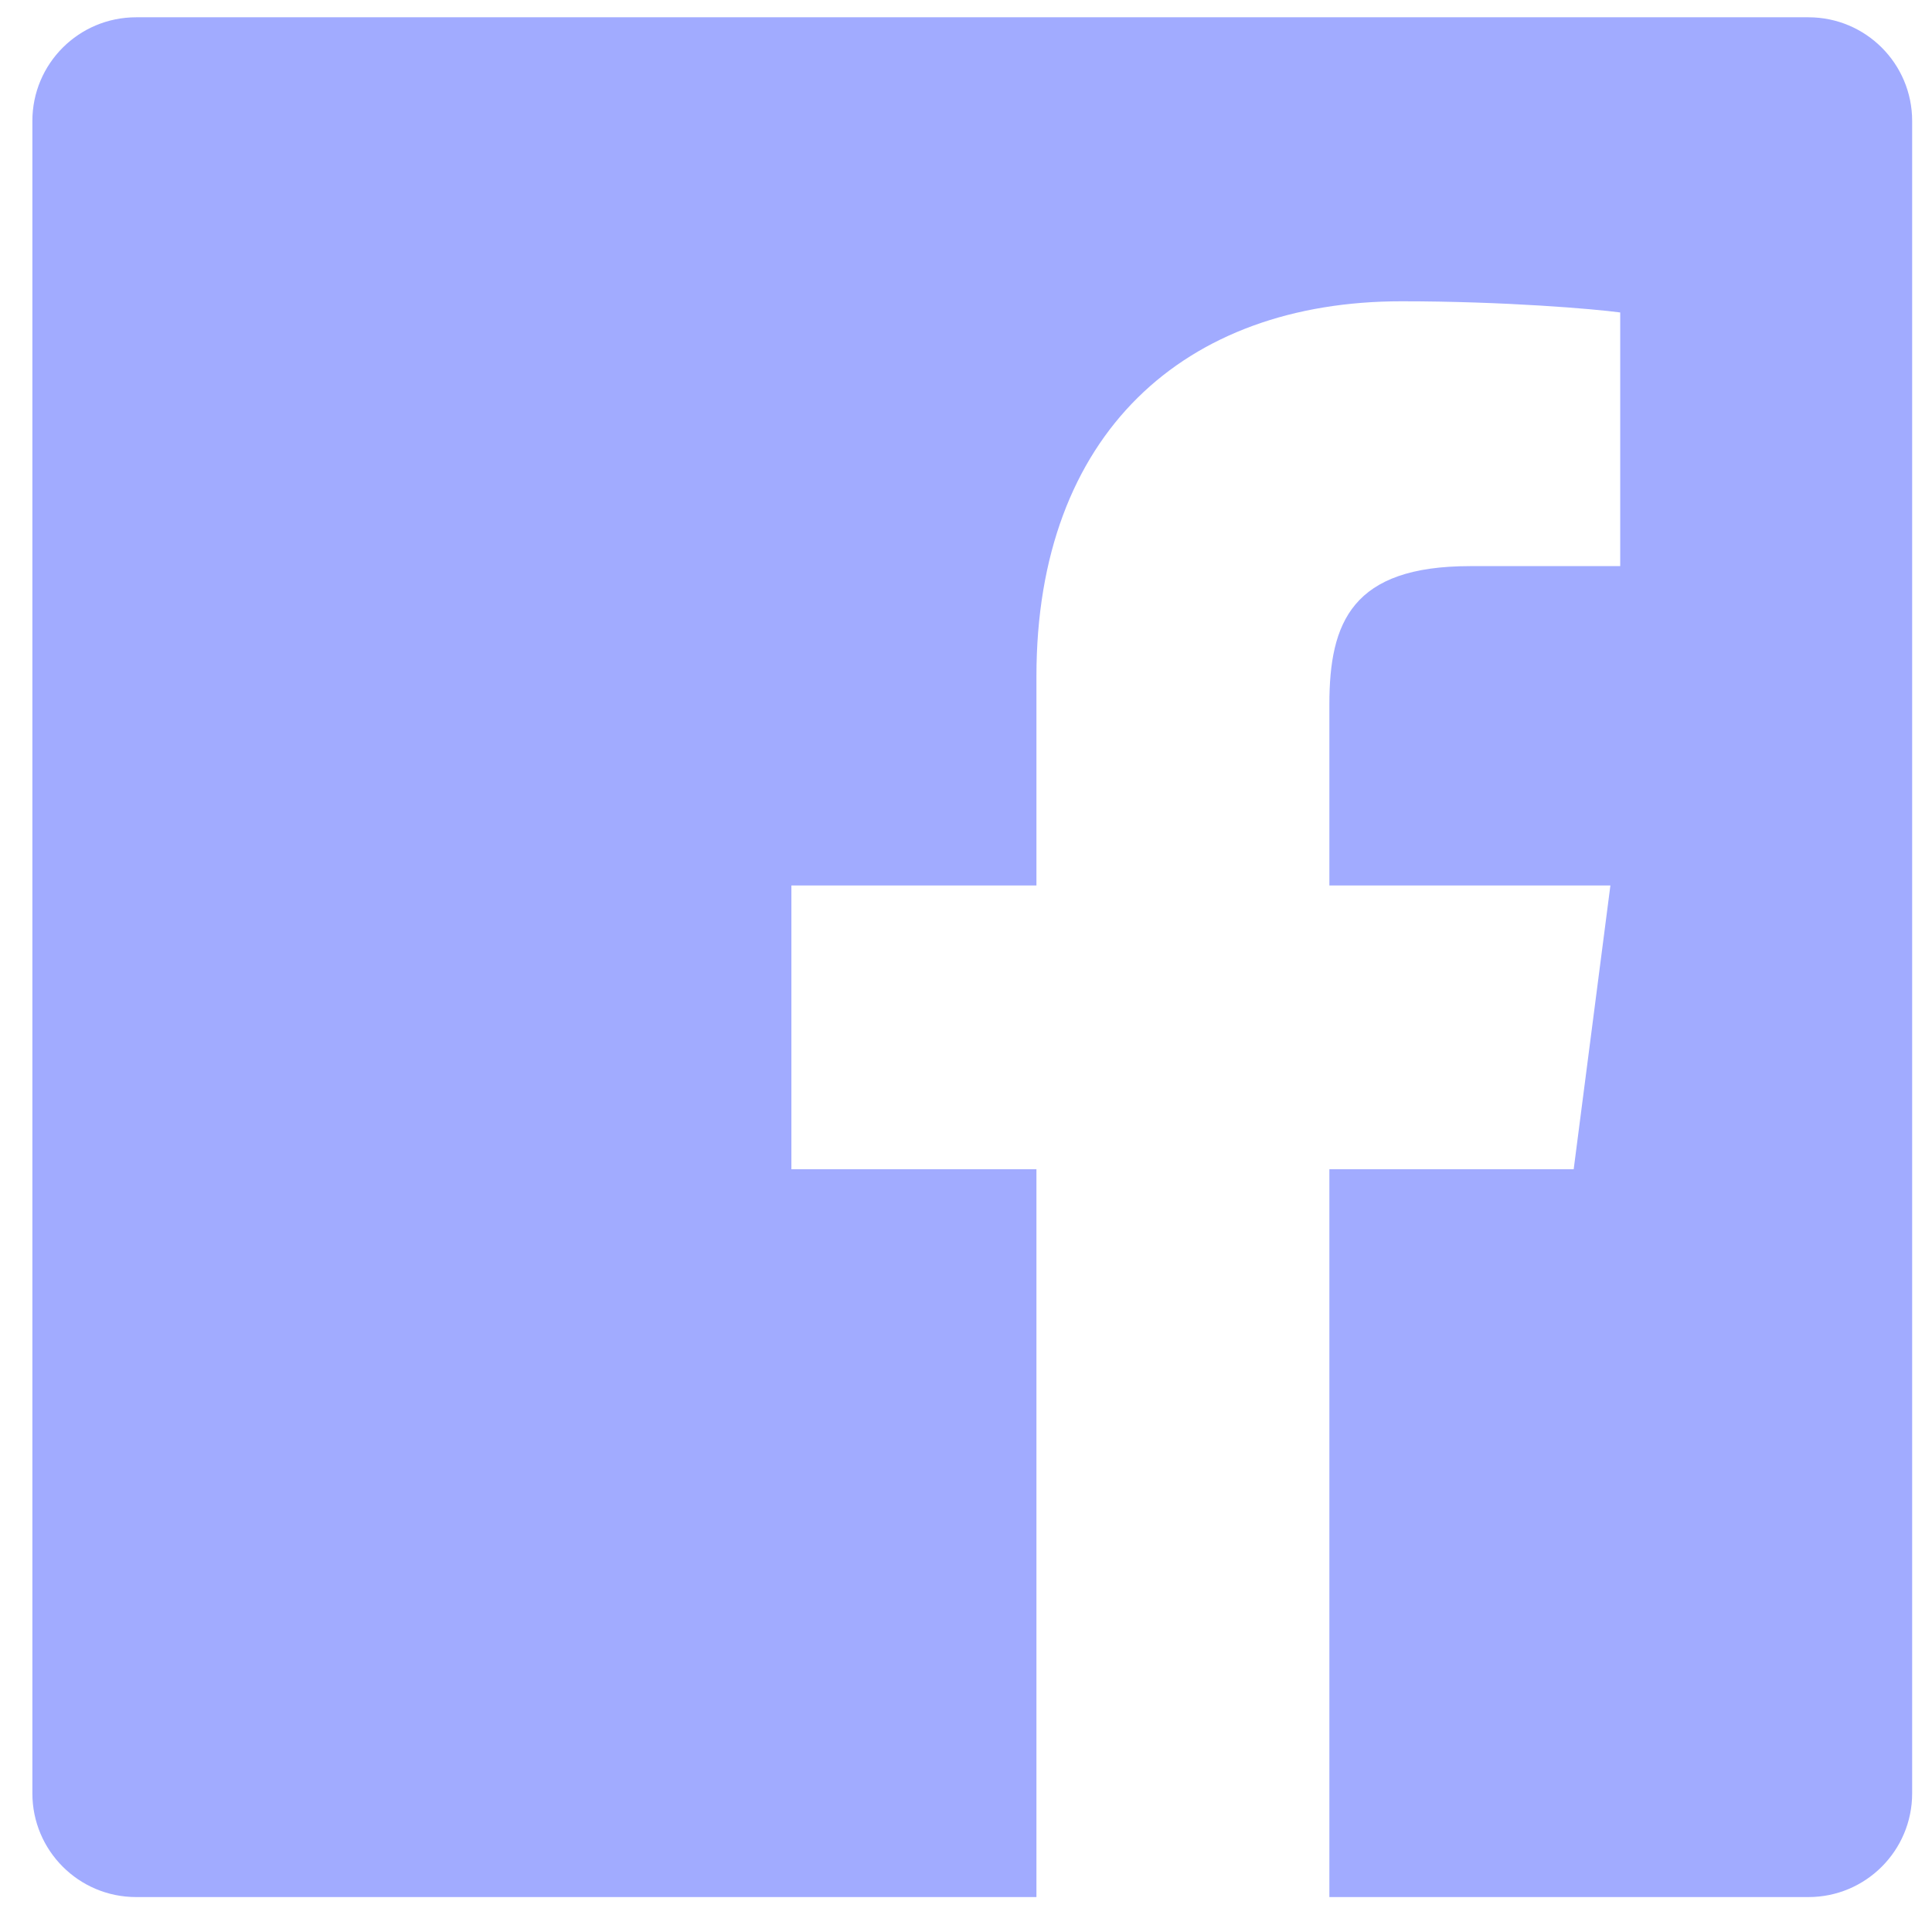
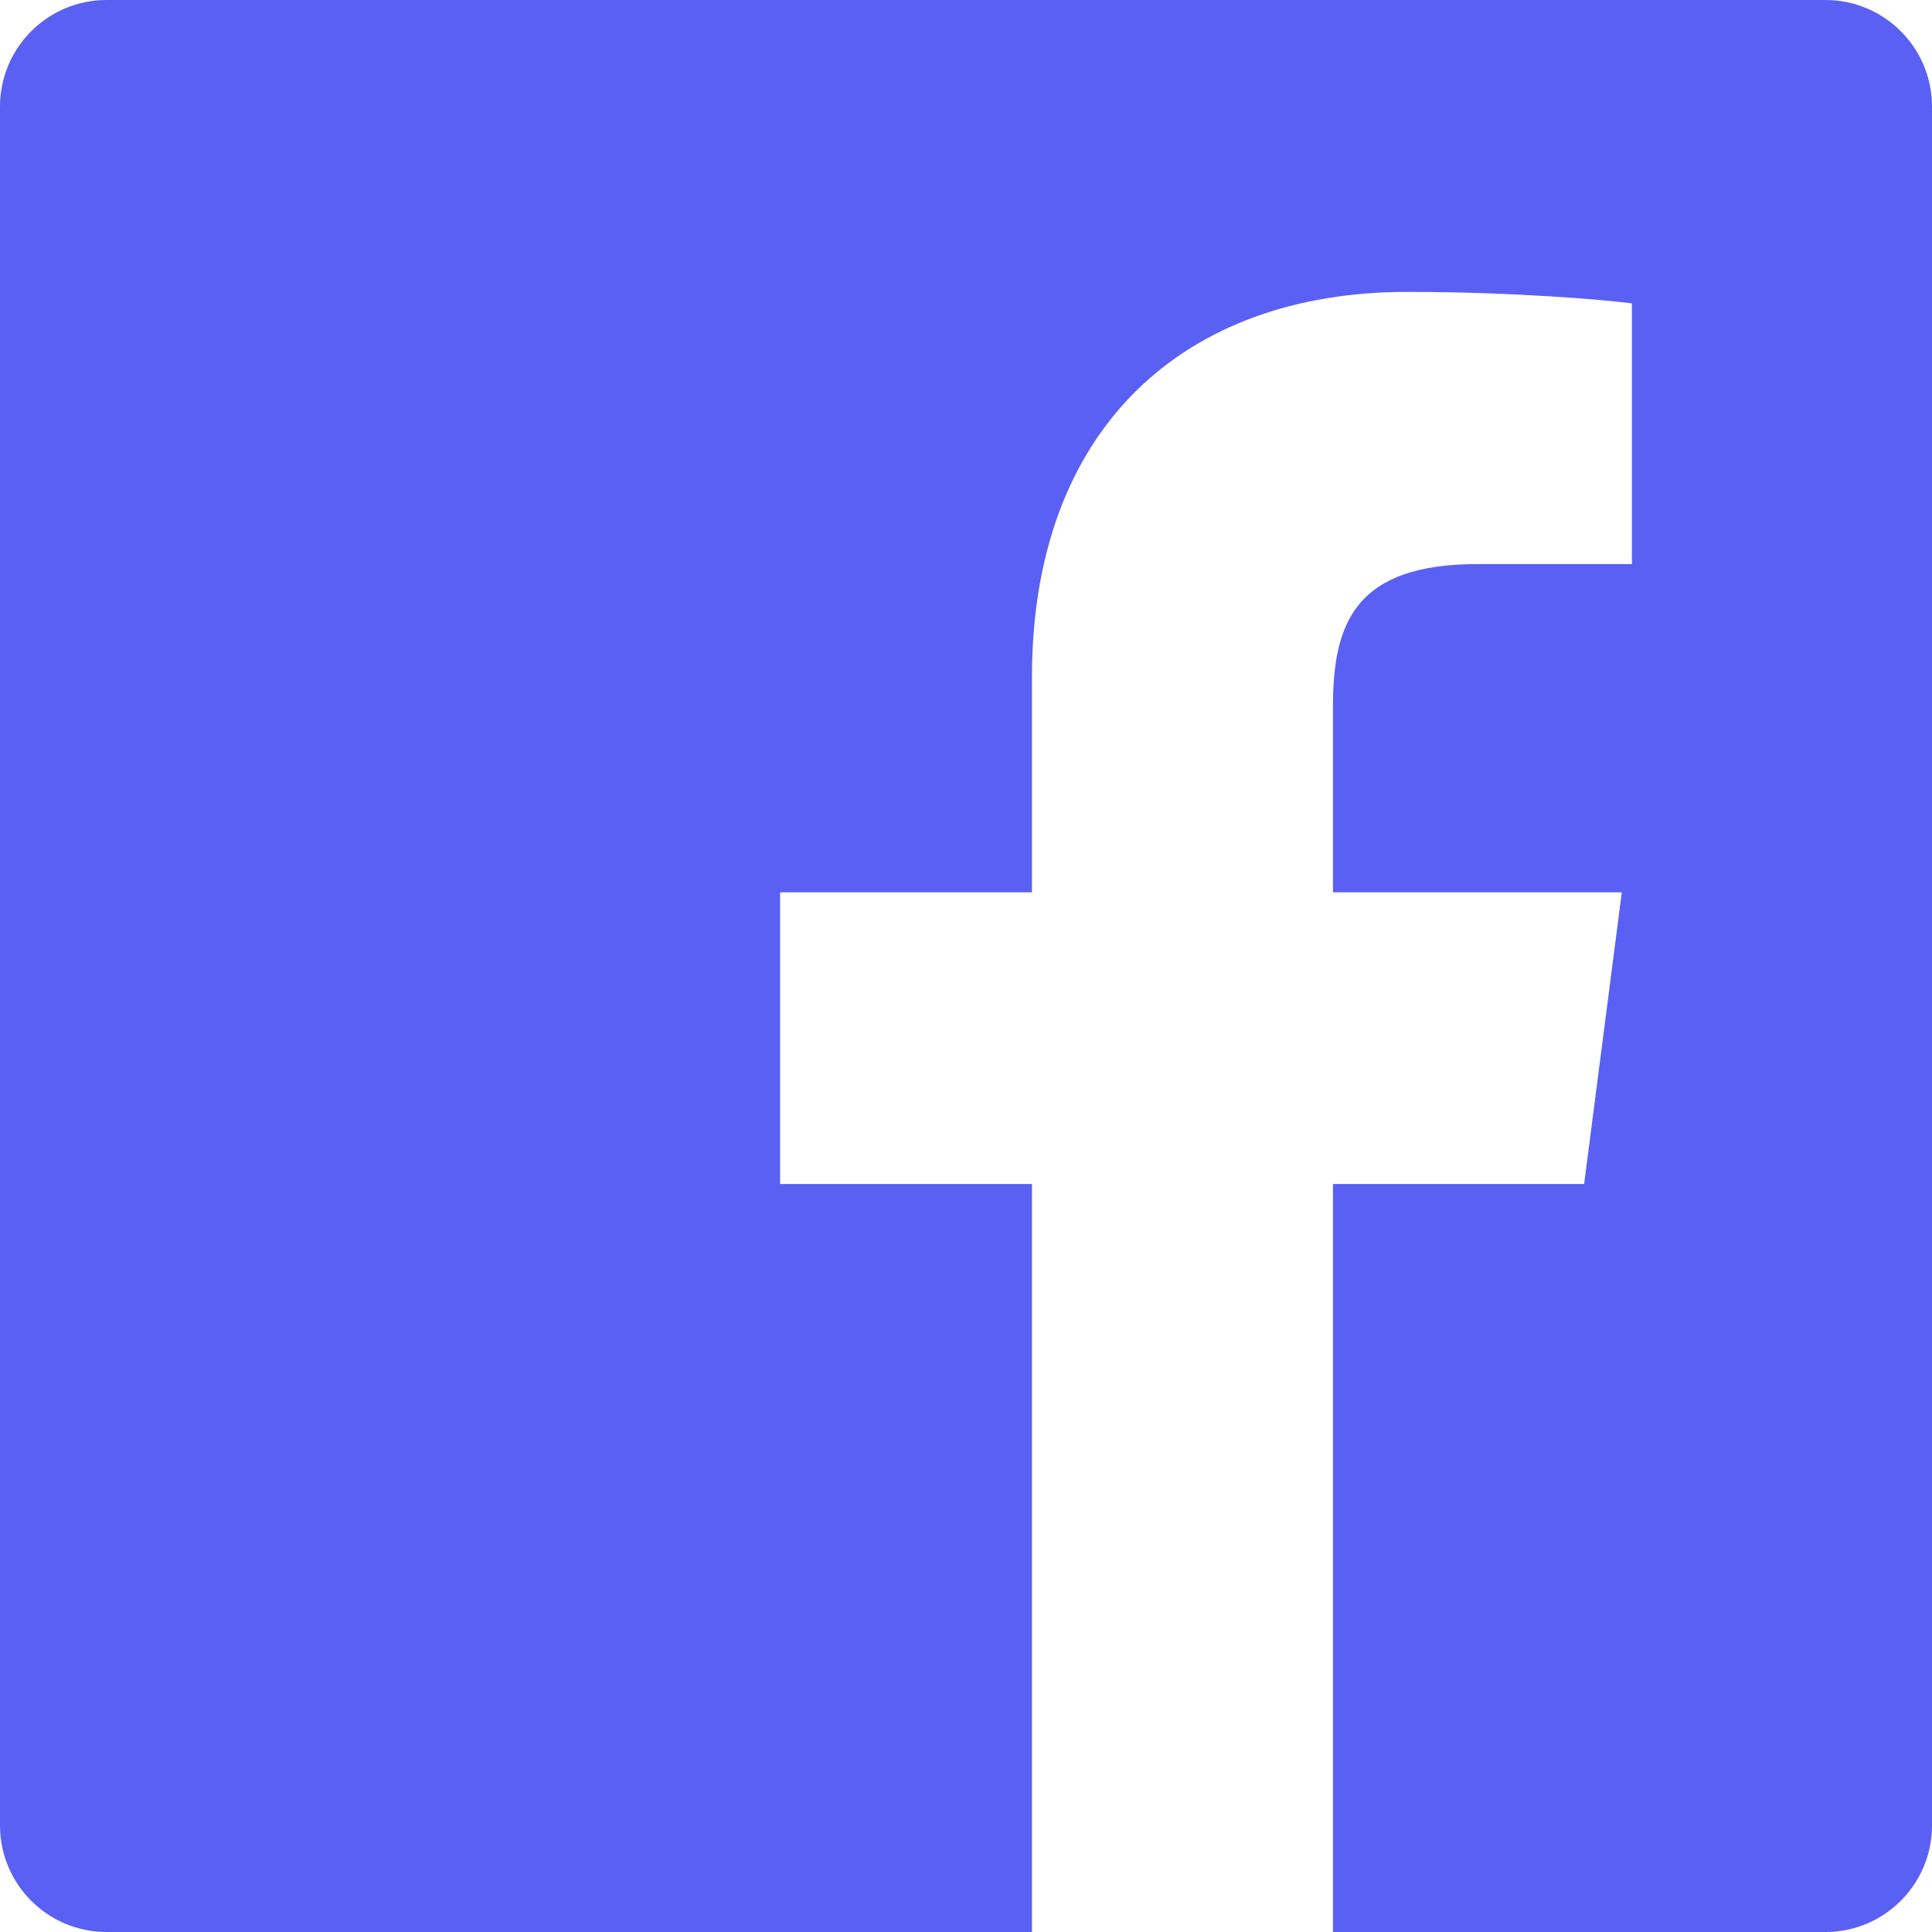
- <svg xmlns="http://www.w3.org/2000/svg" width="37" height="37" viewBox="0 0 37 37" fill="none">
-   <path d="M2.607 0.331C1.509 0.331 0.62 1.219 0.62 2.317V34.344C0.62 35.442 1.509 36.331 2.607 36.331H19.849V22.392H15.156V16.958H19.849V12.95C19.849 8.301 22.69 5.77 26.838 5.77C28.825 5.77 30.531 5.917 31.029 5.984V10.842H28.152C25.896 10.842 25.459 11.914 25.459 13.487V16.958H30.841L30.138 22.392H25.459V36.331H34.634C35.731 36.331 36.62 35.442 36.62 34.344V2.317C36.62 1.219 35.731 0.331 34.634 0.331H2.607V0.331Z" fill="#A1ABFF" />
+ <svg xmlns="http://www.w3.org/2000/svg" width="36" height="36" viewBox="0 0 36 36" fill="none">
+   <path d="M1.986 0C0.889 0 0 0.889 0 1.986V34.014C0 35.111 0.889 36 1.986 36H19.229V22.062H14.536V16.627H19.229V12.62C19.229 7.97 22.07 5.439 26.218 5.439C28.204 5.439 29.911 5.587 30.408 5.653V10.511H27.532C25.276 10.511 24.838 11.584 24.838 13.157V16.627H30.22L29.518 22.062H24.838V36H34.014C35.111 36 36 35.111 36 34.014V1.986C36 0.889 35.111 0 34.014 0H1.986V0Z" fill="#5A60F3" />
</svg>
